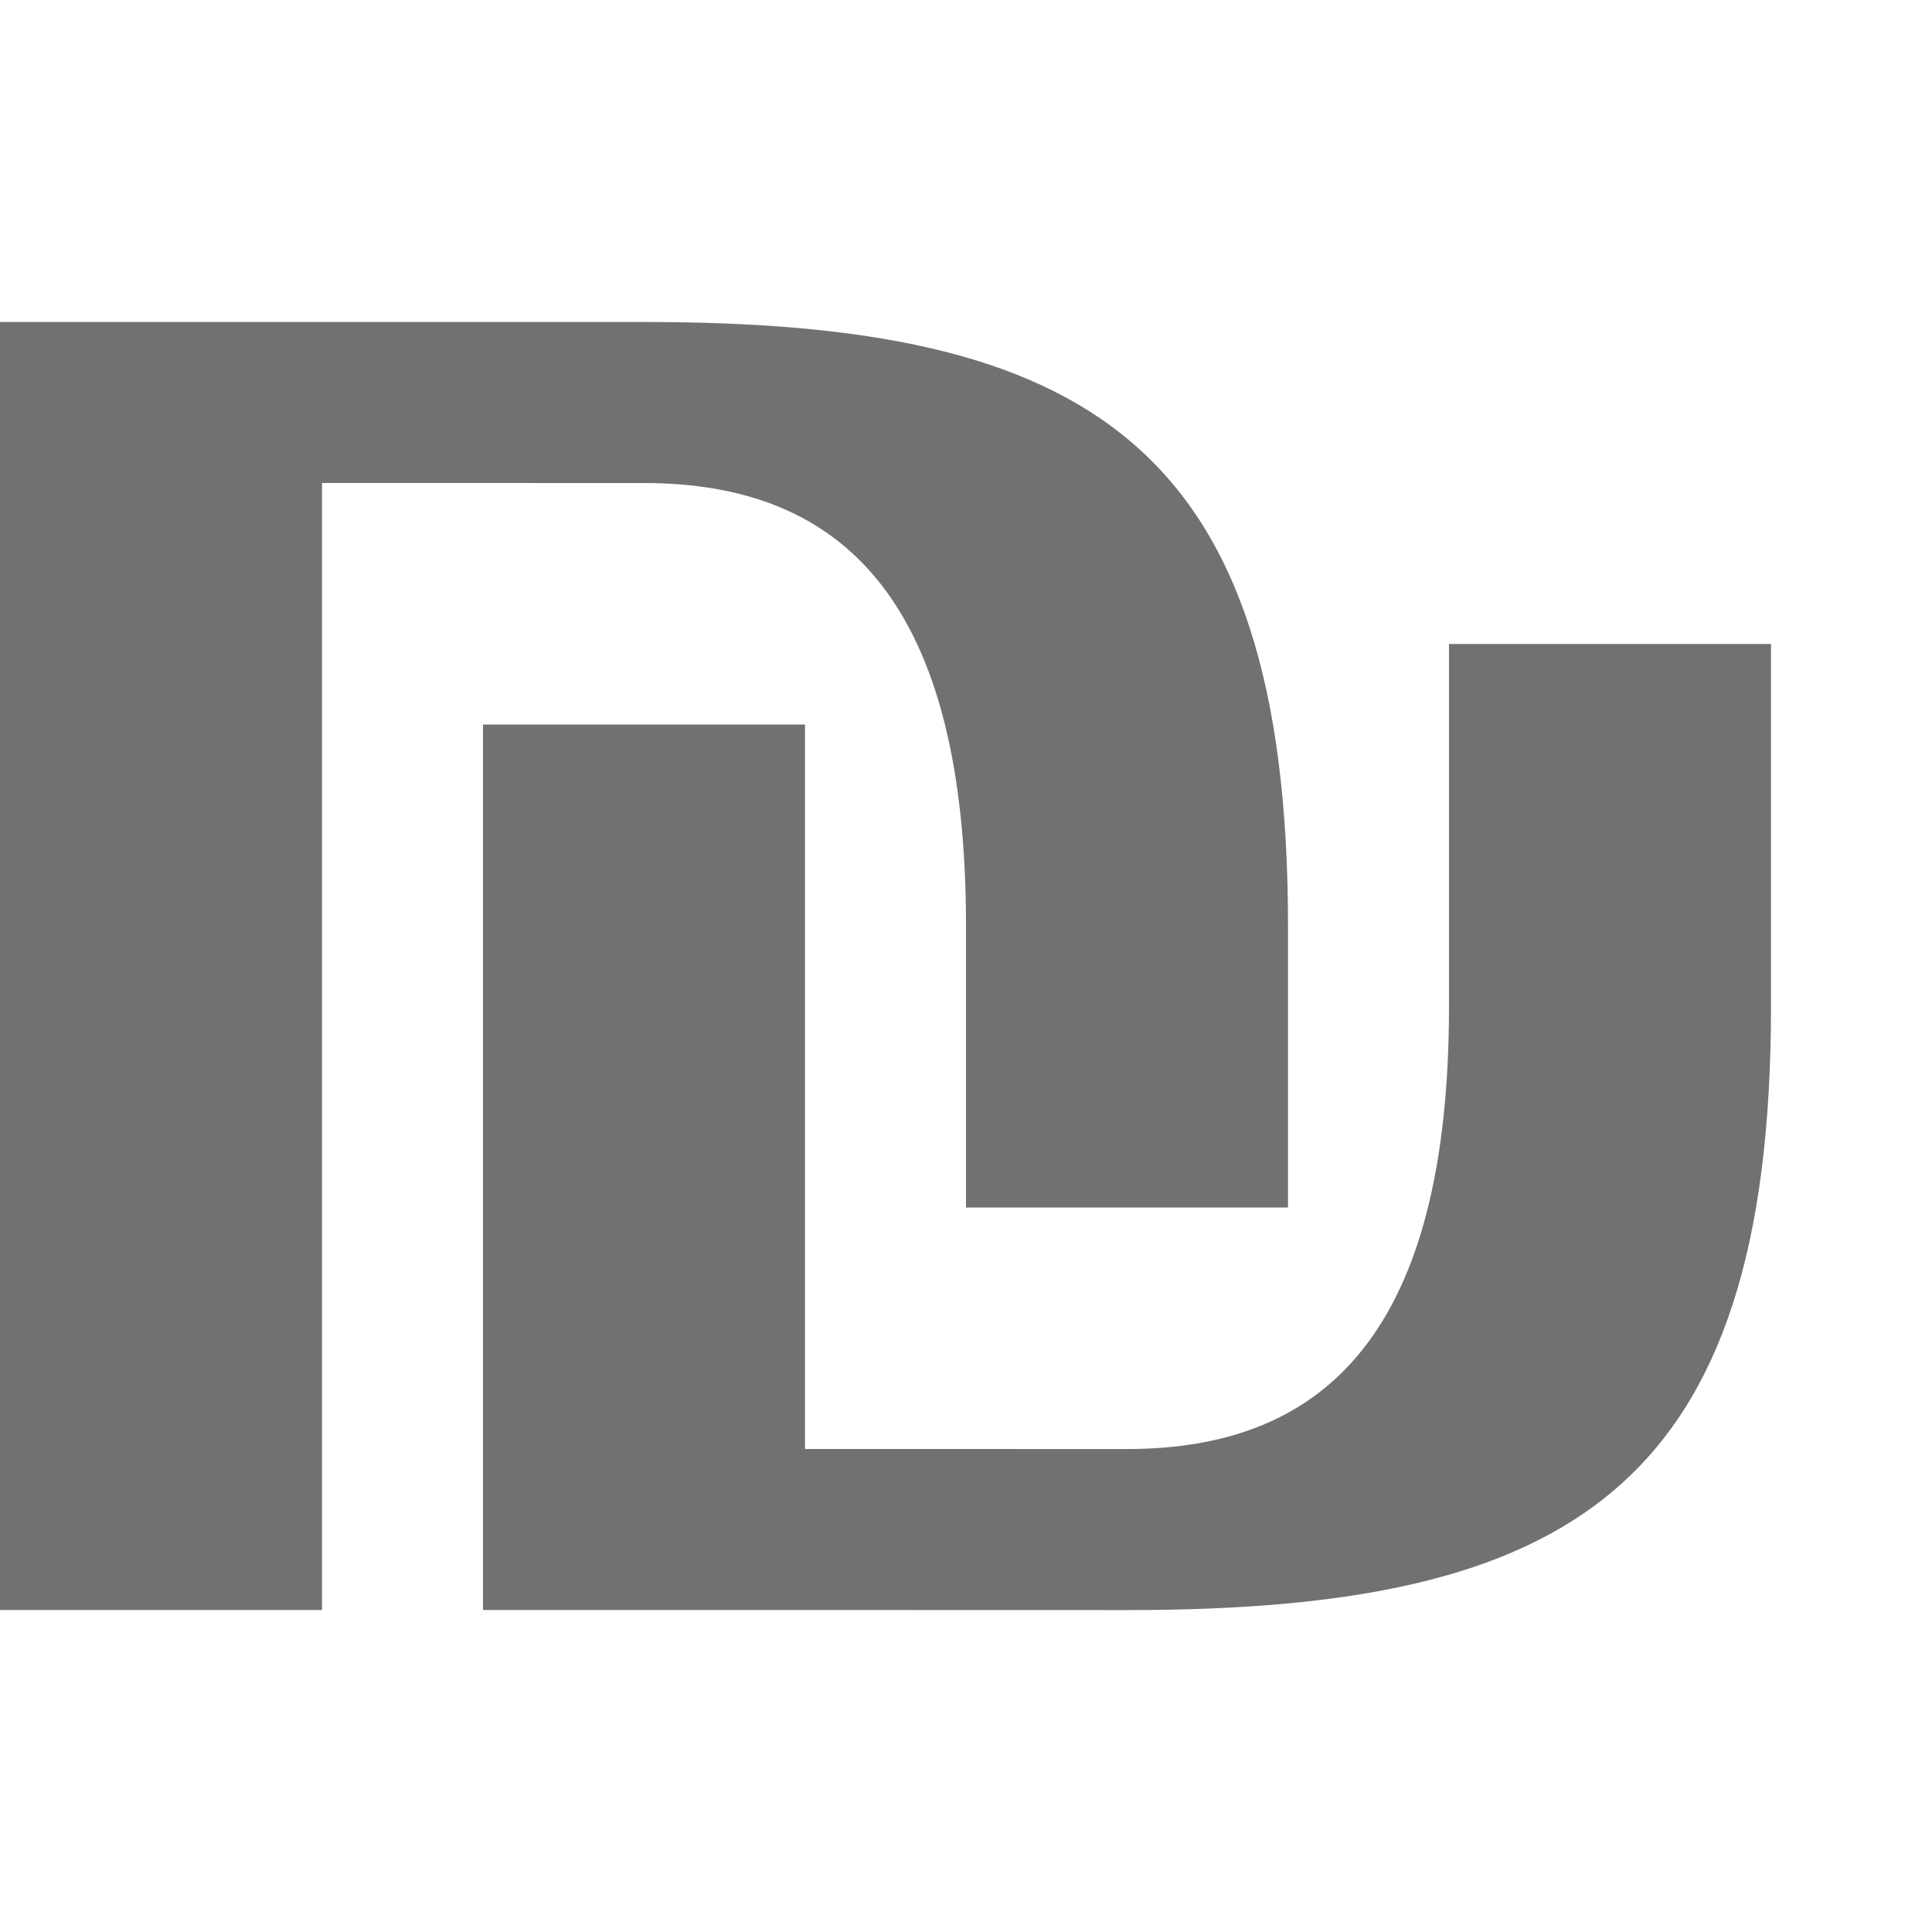
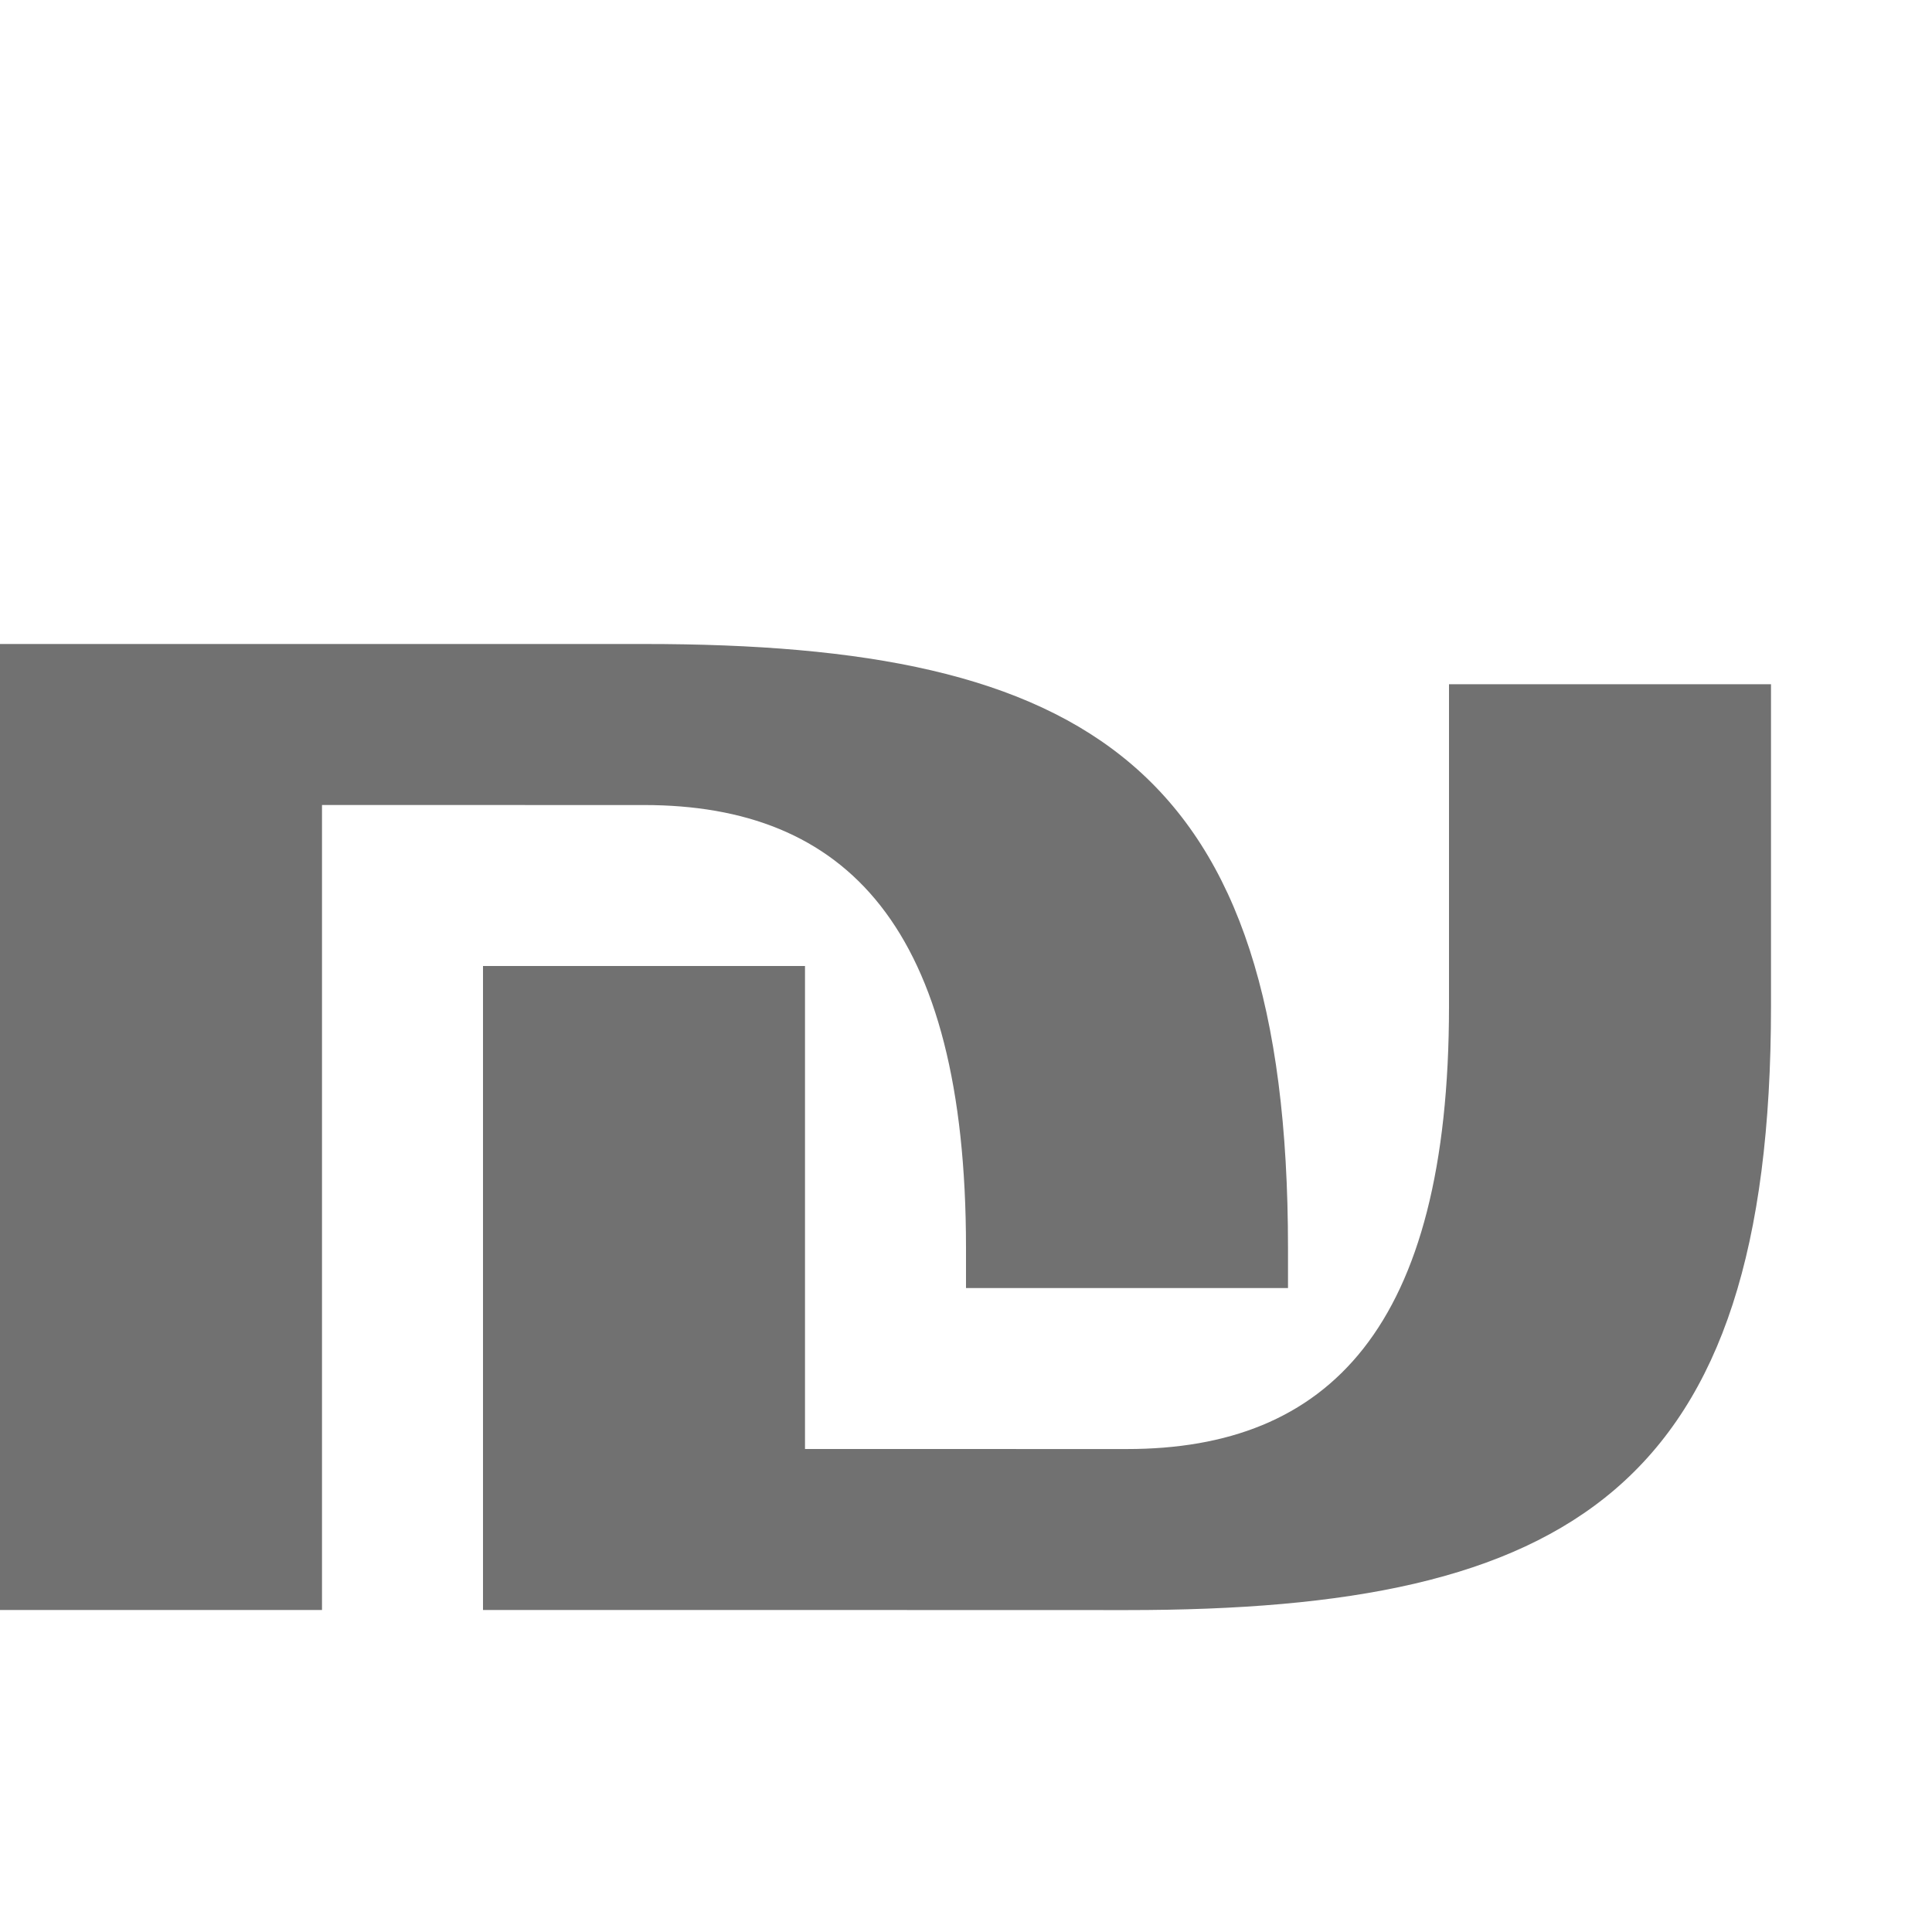
<svg xmlns="http://www.w3.org/2000/svg" width="1200" height="1200" viewBox="0 0 1200 1200" version="1.1" id="svg1" xml:space="preserve">
  <defs id="defs1" />
  <g id="layer1">
-     <path id="path2-6" style="fill:#000000;fill-opacity:0.555;fill-rule:evenodd;stroke-width:1" d="m 800,750 v -149.975 -25 C 800,275.026 675,199.926 400,199.998 L 200,200 H 0 v 800 H 200 V 300 l 200,0.025 c 125,0.016 200,75 200,275 v 25 149.975 z" />
-     <path id="path2-6-6" style="fill:#000000;fill-opacity:0.555;fill-rule:evenodd;stroke-width:1" d="m 1100,400 v 200.025 25 c 0,300 -125,375.1 -400,375.027 L 500,1000 H 300 V 450 h 200 v 450 l 200,0.025 c 125,0.016 200,-75 200,-275 v -25 V 400 Z" />
+     <path id="path2-6" style="fill:#000000;fill-opacity:0.555;fill-rule:evenodd;stroke-width:1" d="m 800,800.025 v -25 C 800,475.026 675,399.926 400,399.998 L 200,400 H 0 v 600 H 200 V 500 l 200,0.025 c 125,0.016 200,75 200,275 v 25 z" />
+     <path id="path2-6-6" style="fill:#000000;fill-opacity:0.555;fill-rule:evenodd;stroke-width:1" d="m 1100,425 v 175.025 25 c 0,300 -125,375.1 -400,375.027 L 500,1000 H 300 V 600 h 200 v 300 l 200,0.025 c 125,0.016 200,-75 200,-275 v -25 -175.025 z" />
  </g>
</svg>
